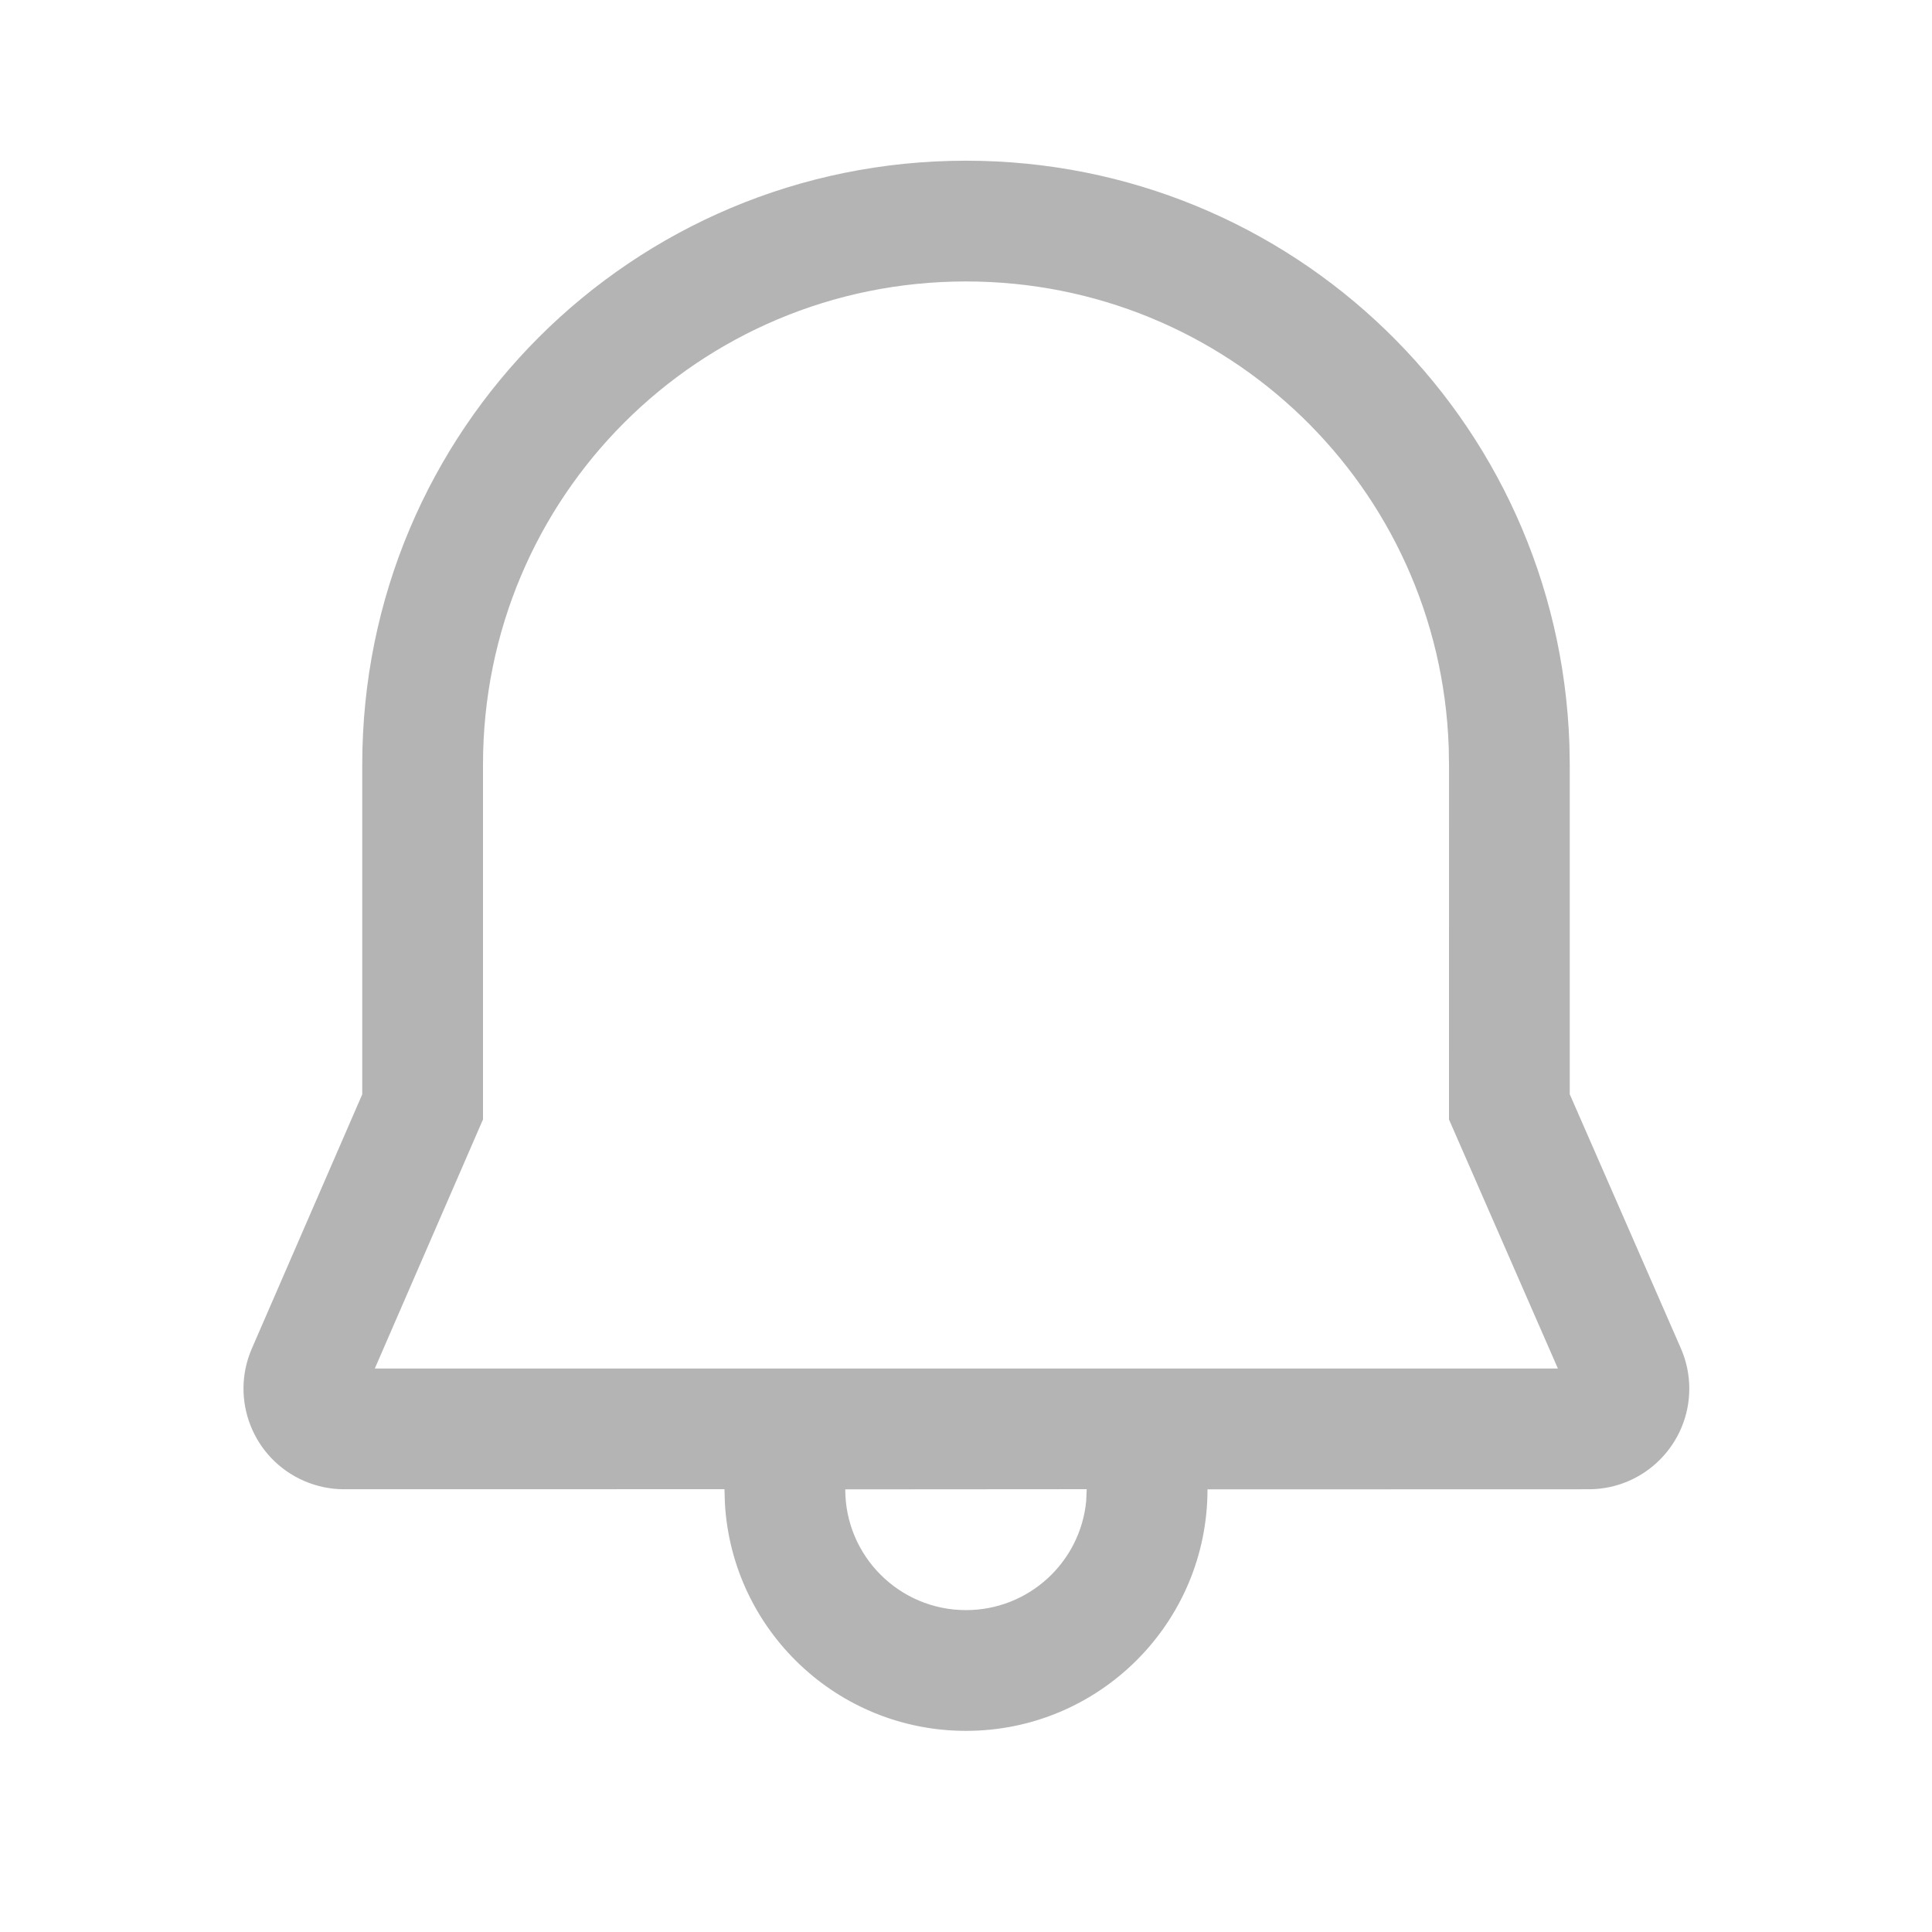
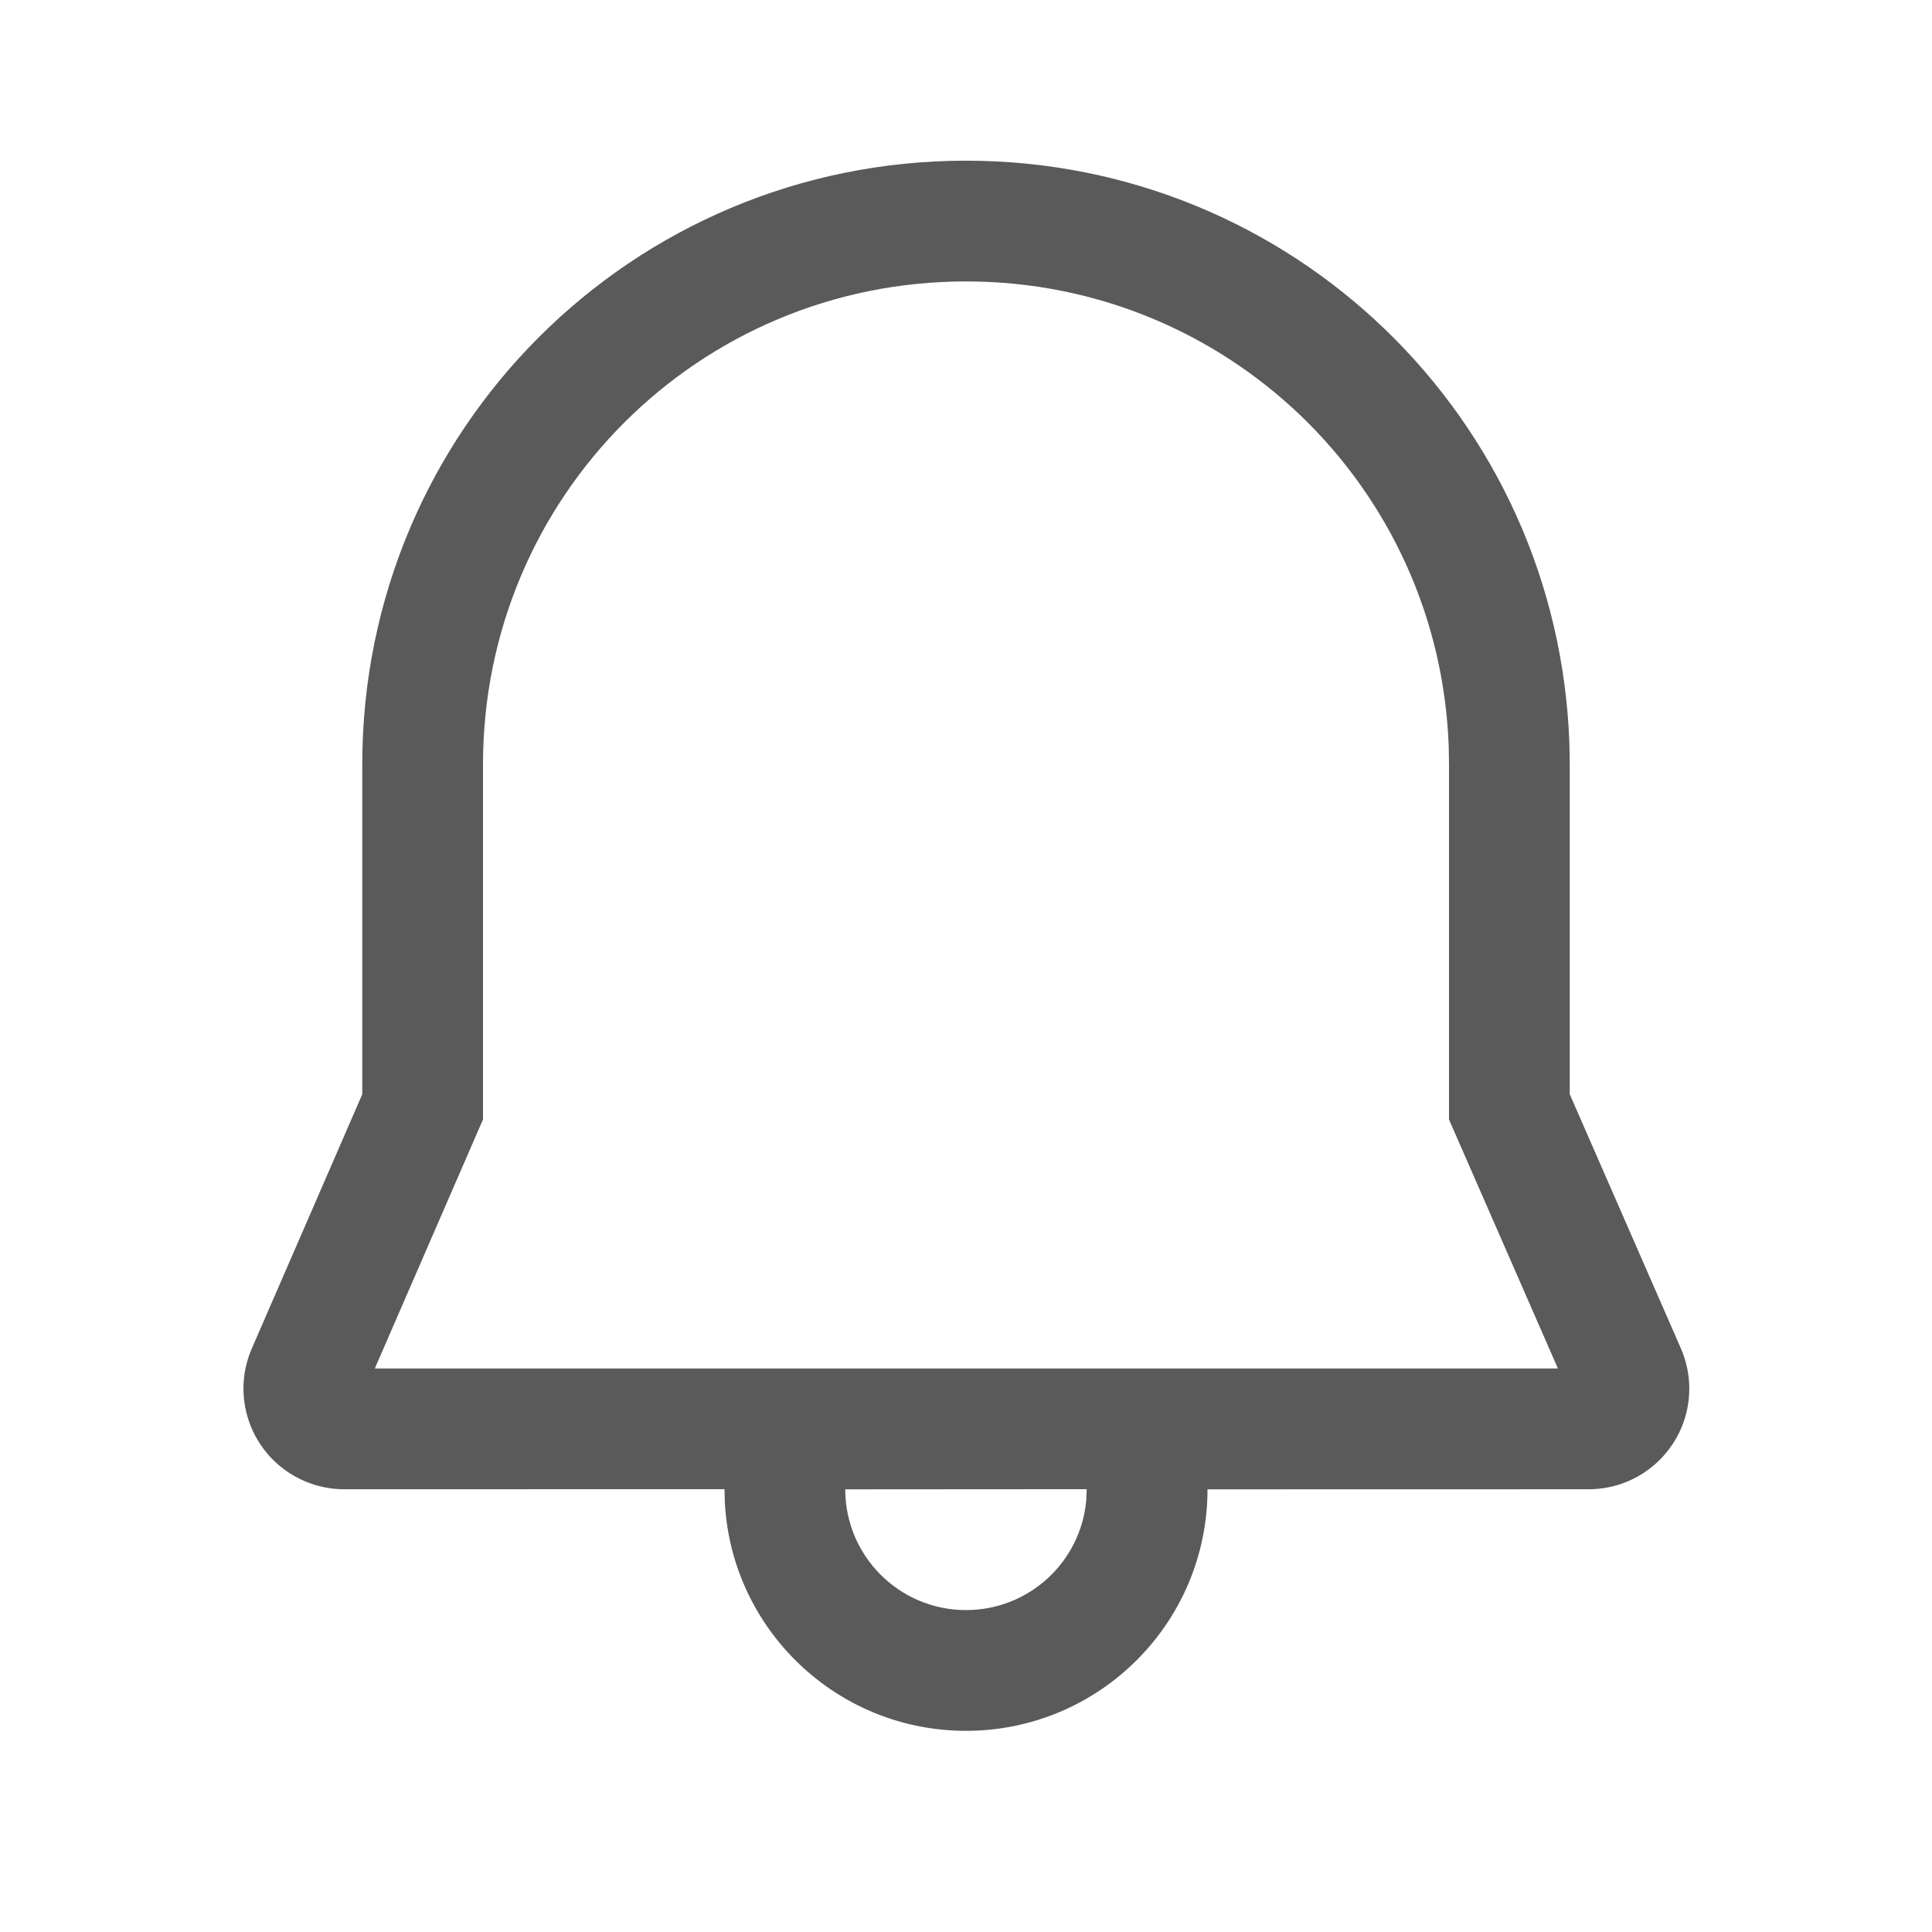
- <svg xmlns="http://www.w3.org/2000/svg" width="56" height="56" viewBox="0 0 56 56" fill="none">
-   <path d="M28 4.658C37.45 4.658 45.166 12.112 45.49 21.572L45.5 22.158V31.717L48.72 39.081C48.882 39.45 48.965 39.848 48.965 40.25C48.965 41.861 47.659 43.167 46.048 43.167L35 43.17C35 47.036 31.866 50.17 28 50.17C24.272 50.17 21.225 47.256 21.012 43.581L20.999 43.165L9.975 43.167C9.575 43.167 9.18 43.084 8.813 42.925C7.336 42.283 6.658 40.565 7.3 39.088L10.5 31.72V22.157C10.502 12.463 18.322 4.658 28 4.658ZM31.499 43.165L24.5 43.17C24.5 45.103 26.067 46.67 28 46.67C29.82 46.67 31.315 45.282 31.484 43.507L31.499 43.165ZM28 8.158C20.253 8.158 14.002 14.398 14 22.158V32.447L10.864 39.667H45.156L42 32.449L42.001 22.188L41.992 21.662C41.733 14.117 35.564 8.158 28 8.158Z" fill="#B4B4B4" />
+ <svg xmlns="http://www.w3.org/2000/svg" width="24" height="24" viewBox="0 0 24 24" fill="none">
+   <path d="M12 1.996C16.05 1.996 19.357 5.191 19.496 9.245L19.5 9.496V13.593L20.88 16.749C20.949 16.907 20.985 17.078 20.985 17.25C20.985 17.94 20.425 18.5 19.735 18.5L15 18.501C15 20.158 13.657 21.501 12 21.501C10.402 21.501 9.096 20.252 9.005 18.678L9 18.499L4.275 18.5C4.104 18.5 3.934 18.465 3.777 18.396C3.144 18.121 2.853 17.385 3.128 16.752L4.5 13.594V9.496C4.501 5.341 7.852 1.996 12 1.996ZM13.5 18.499L10.5 18.501C10.5 19.33 11.172 20.001 12 20.001C12.78 20.001 13.421 19.407 13.493 18.646L13.5 18.499ZM12 3.496C8.68 3.496 6.001 6.17 6 9.496V13.906L4.656 17H19.353L18 13.907L18 9.509L17.997 9.284C17.885 6.05 15.242 3.496 12 3.496Z" fill="#5A5A5A" />
</svg>
